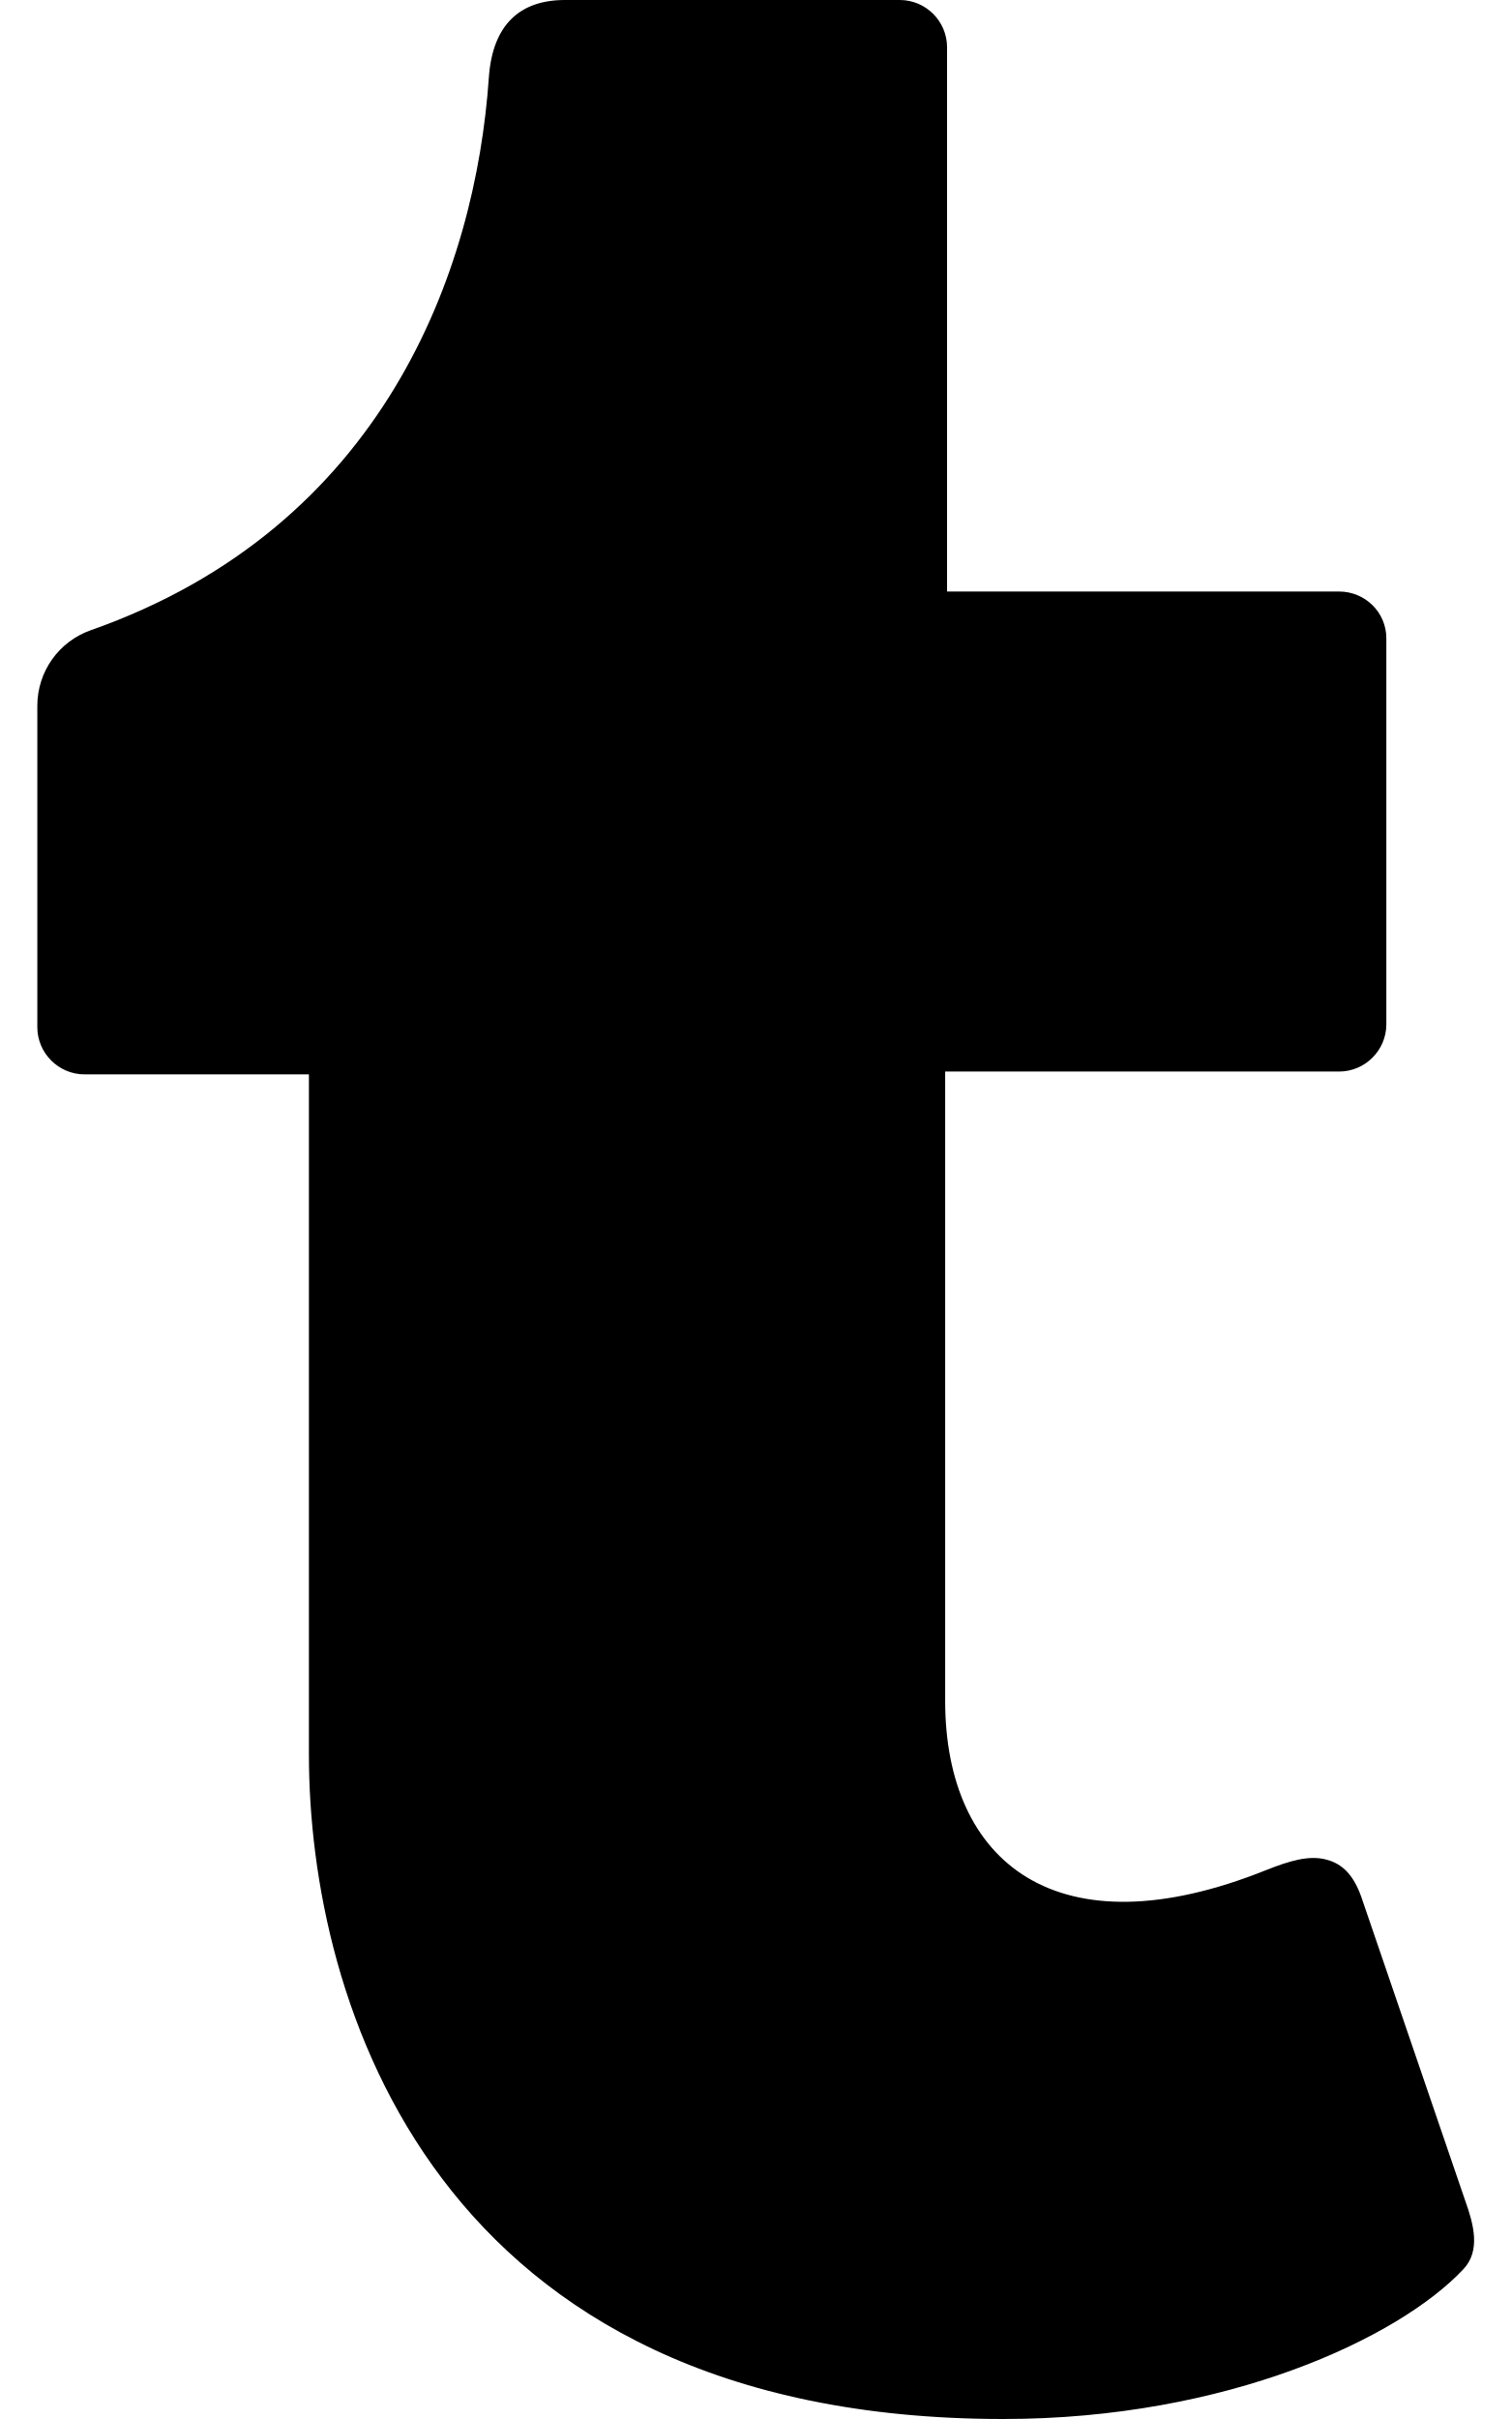
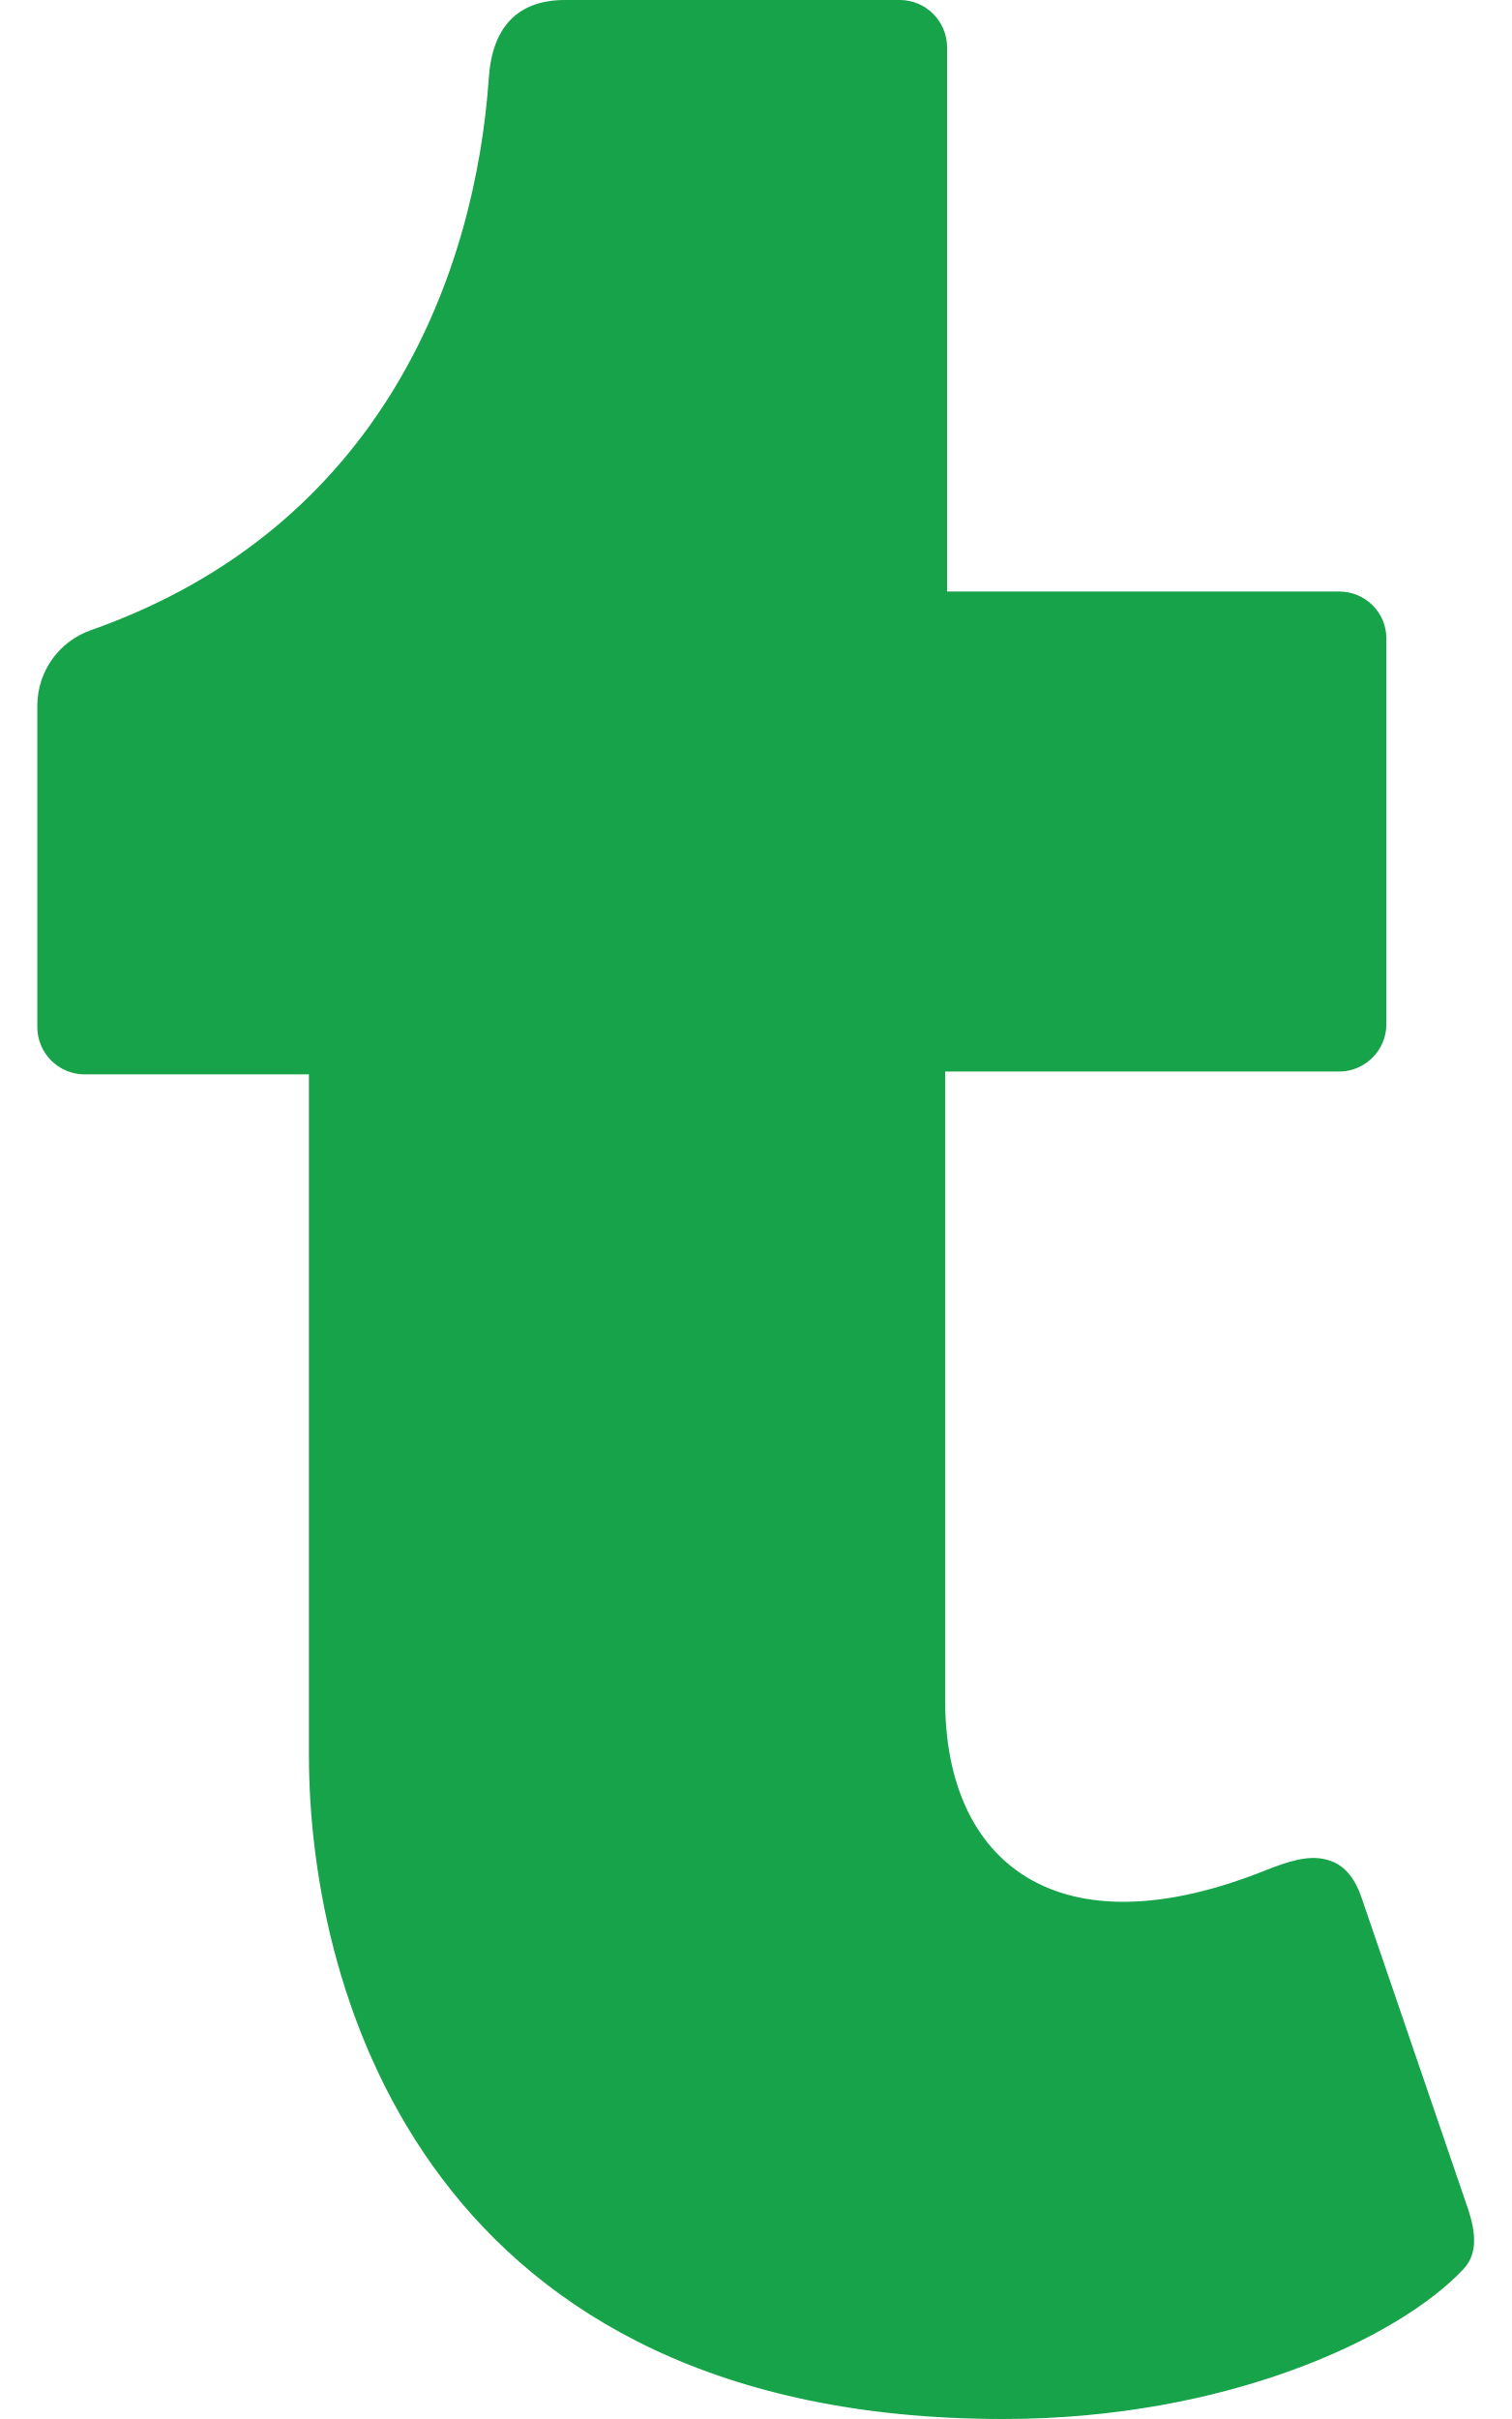
- <svg xmlns="http://www.w3.org/2000/svg" viewBox="0 0 320 512">
+ <svg xmlns="http://www.w3.org/2000/svg" viewBox="0 0 320 512" fill="#16A349">
  <path d="M309.8 480.3c-13.6 14.5-50 31.7-97.4 31.7-120.8 0-147-88.8-147-140.6v-144H17.9c-5.5 0-10-4.5-10-10v-68c0-7.2 4.5-13.6 11.3-16 62-21.8 81.5-76 84.3-117.1.8-11 6.5-16.3 16.1-16.3h70.9c5.5 0 10 4.5 10 10v115.2h83c5.5 0 10 4.4 10 9.9v81.7c0 5.5-4.5 10-10 10h-83.4V360c0 34.2 23.7 53.6 68 35.8 4.8-1.9 9-3.2 12.7-2.2 3.5.9 5.8 3.4 7.4 7.9l22 64.3c1.8 5 3.3 10.6-.4 14.5z" />
</svg>
